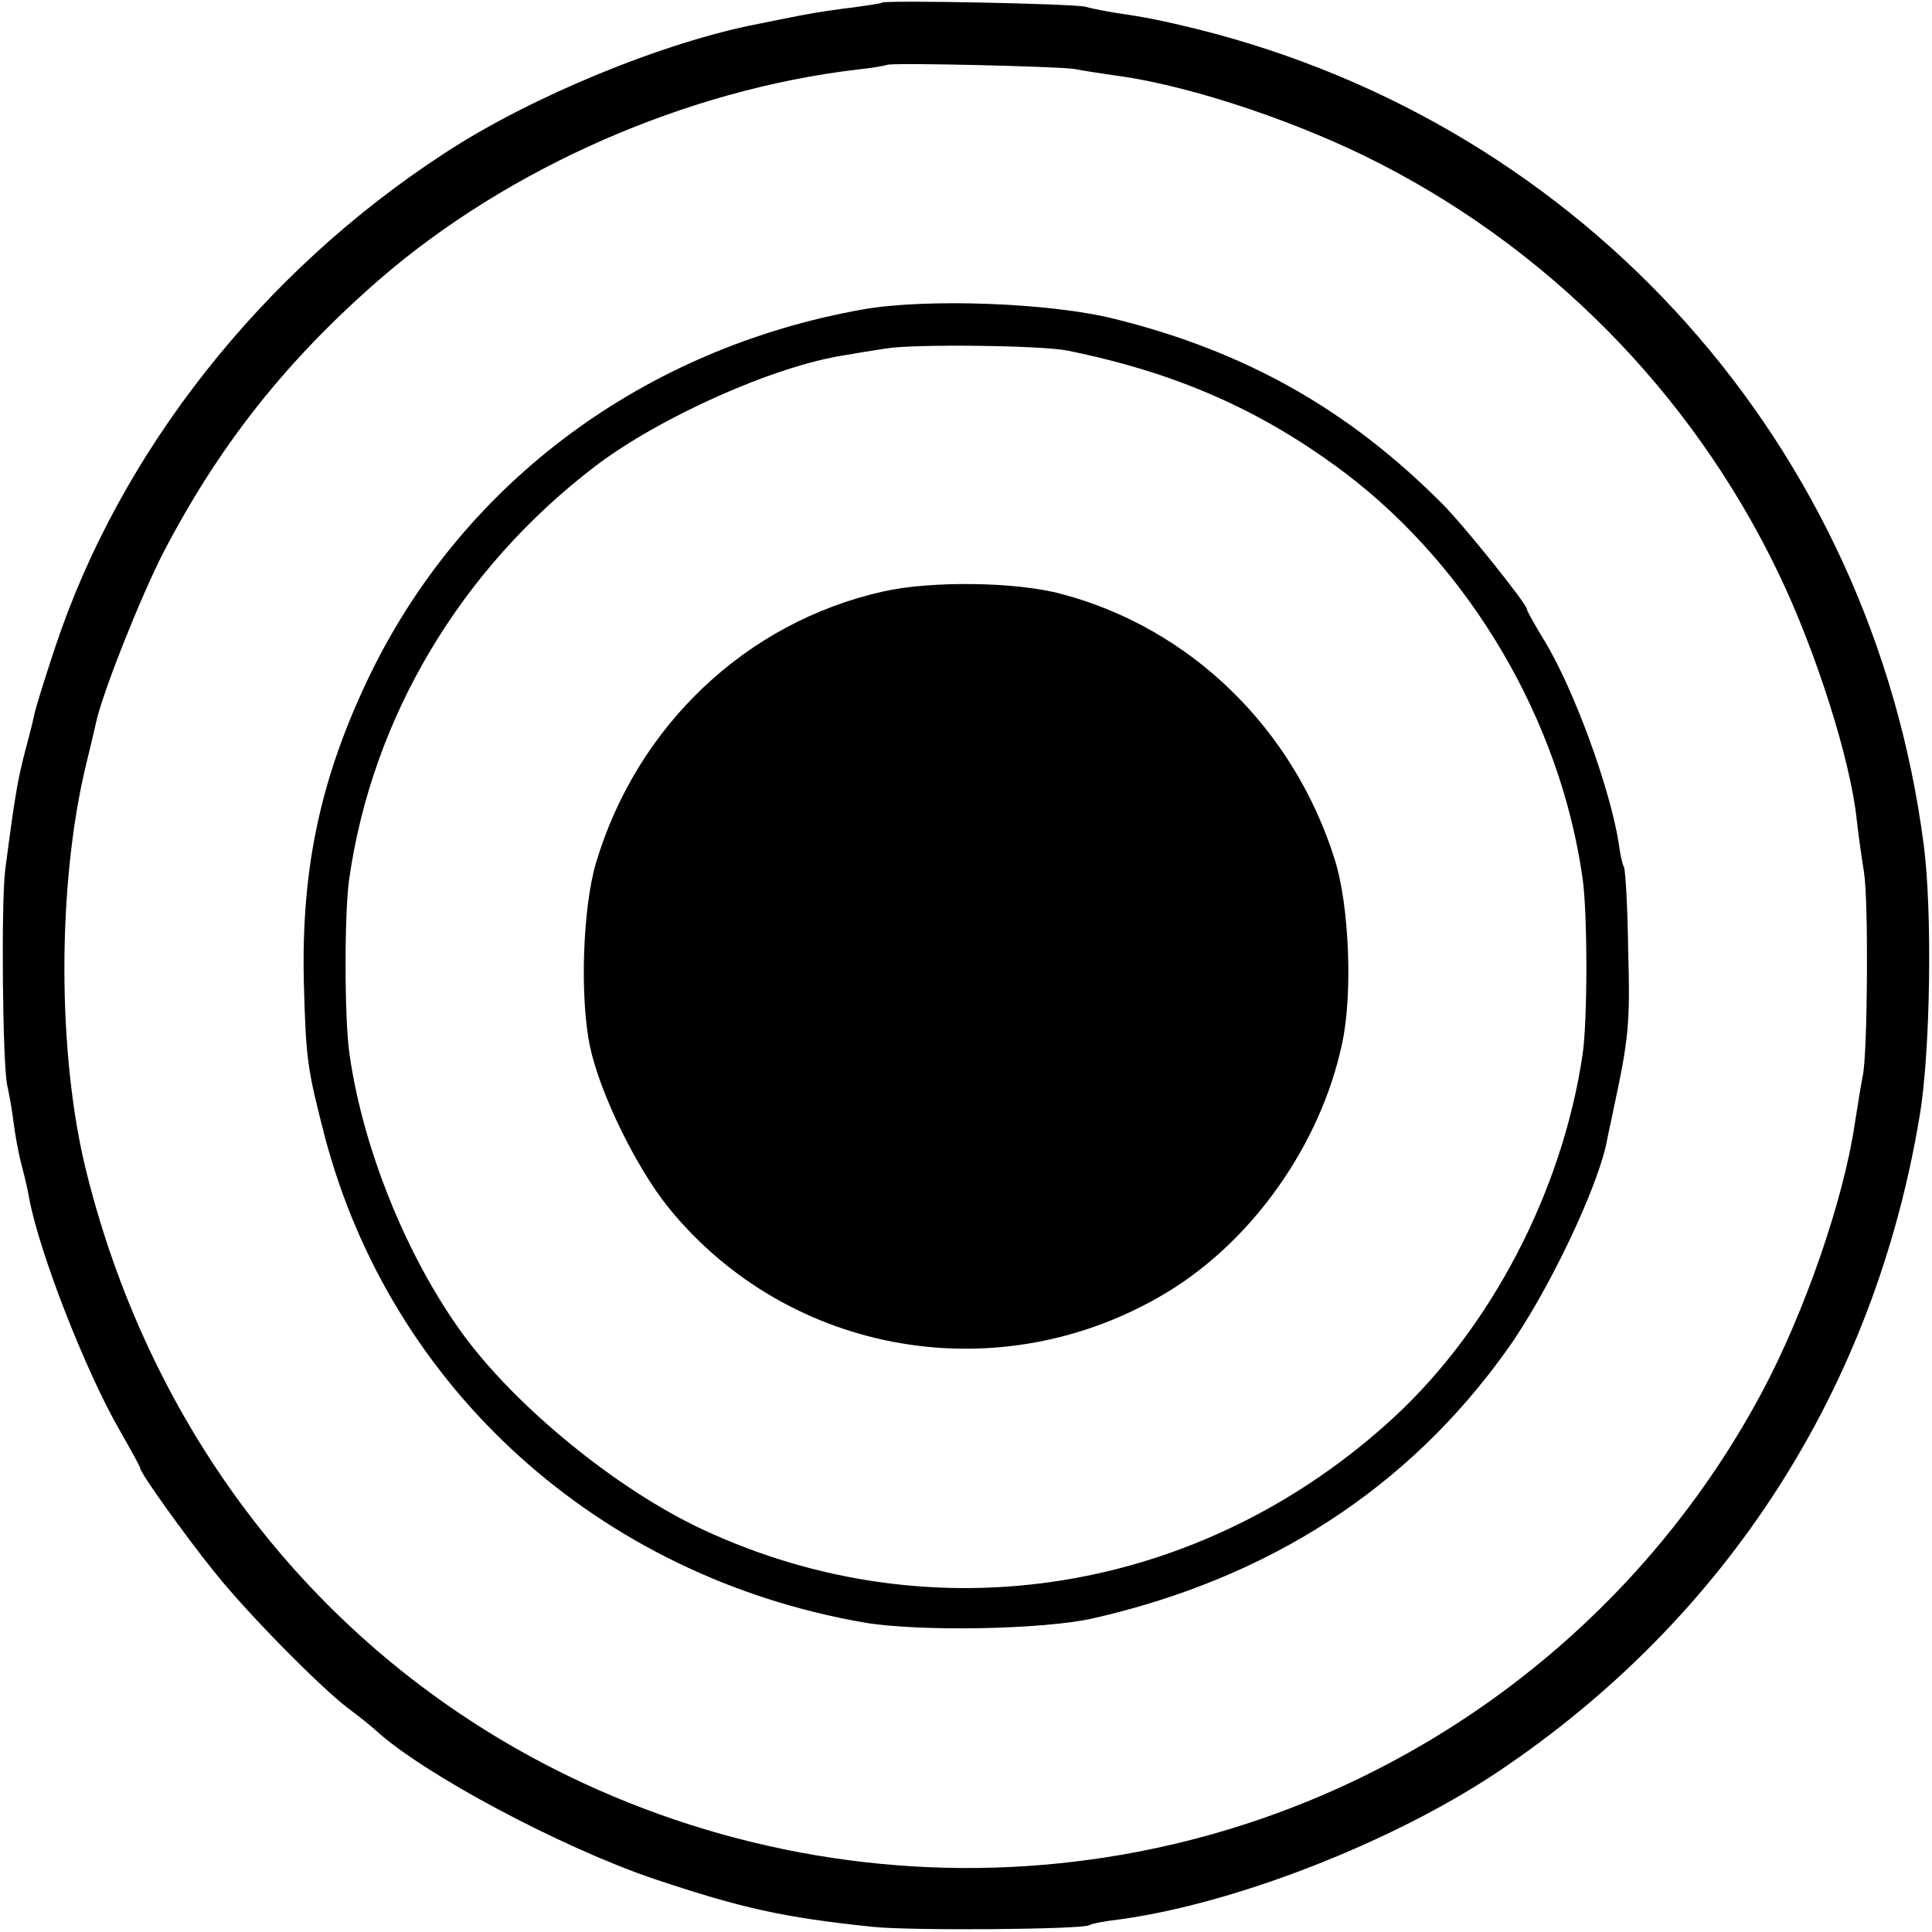
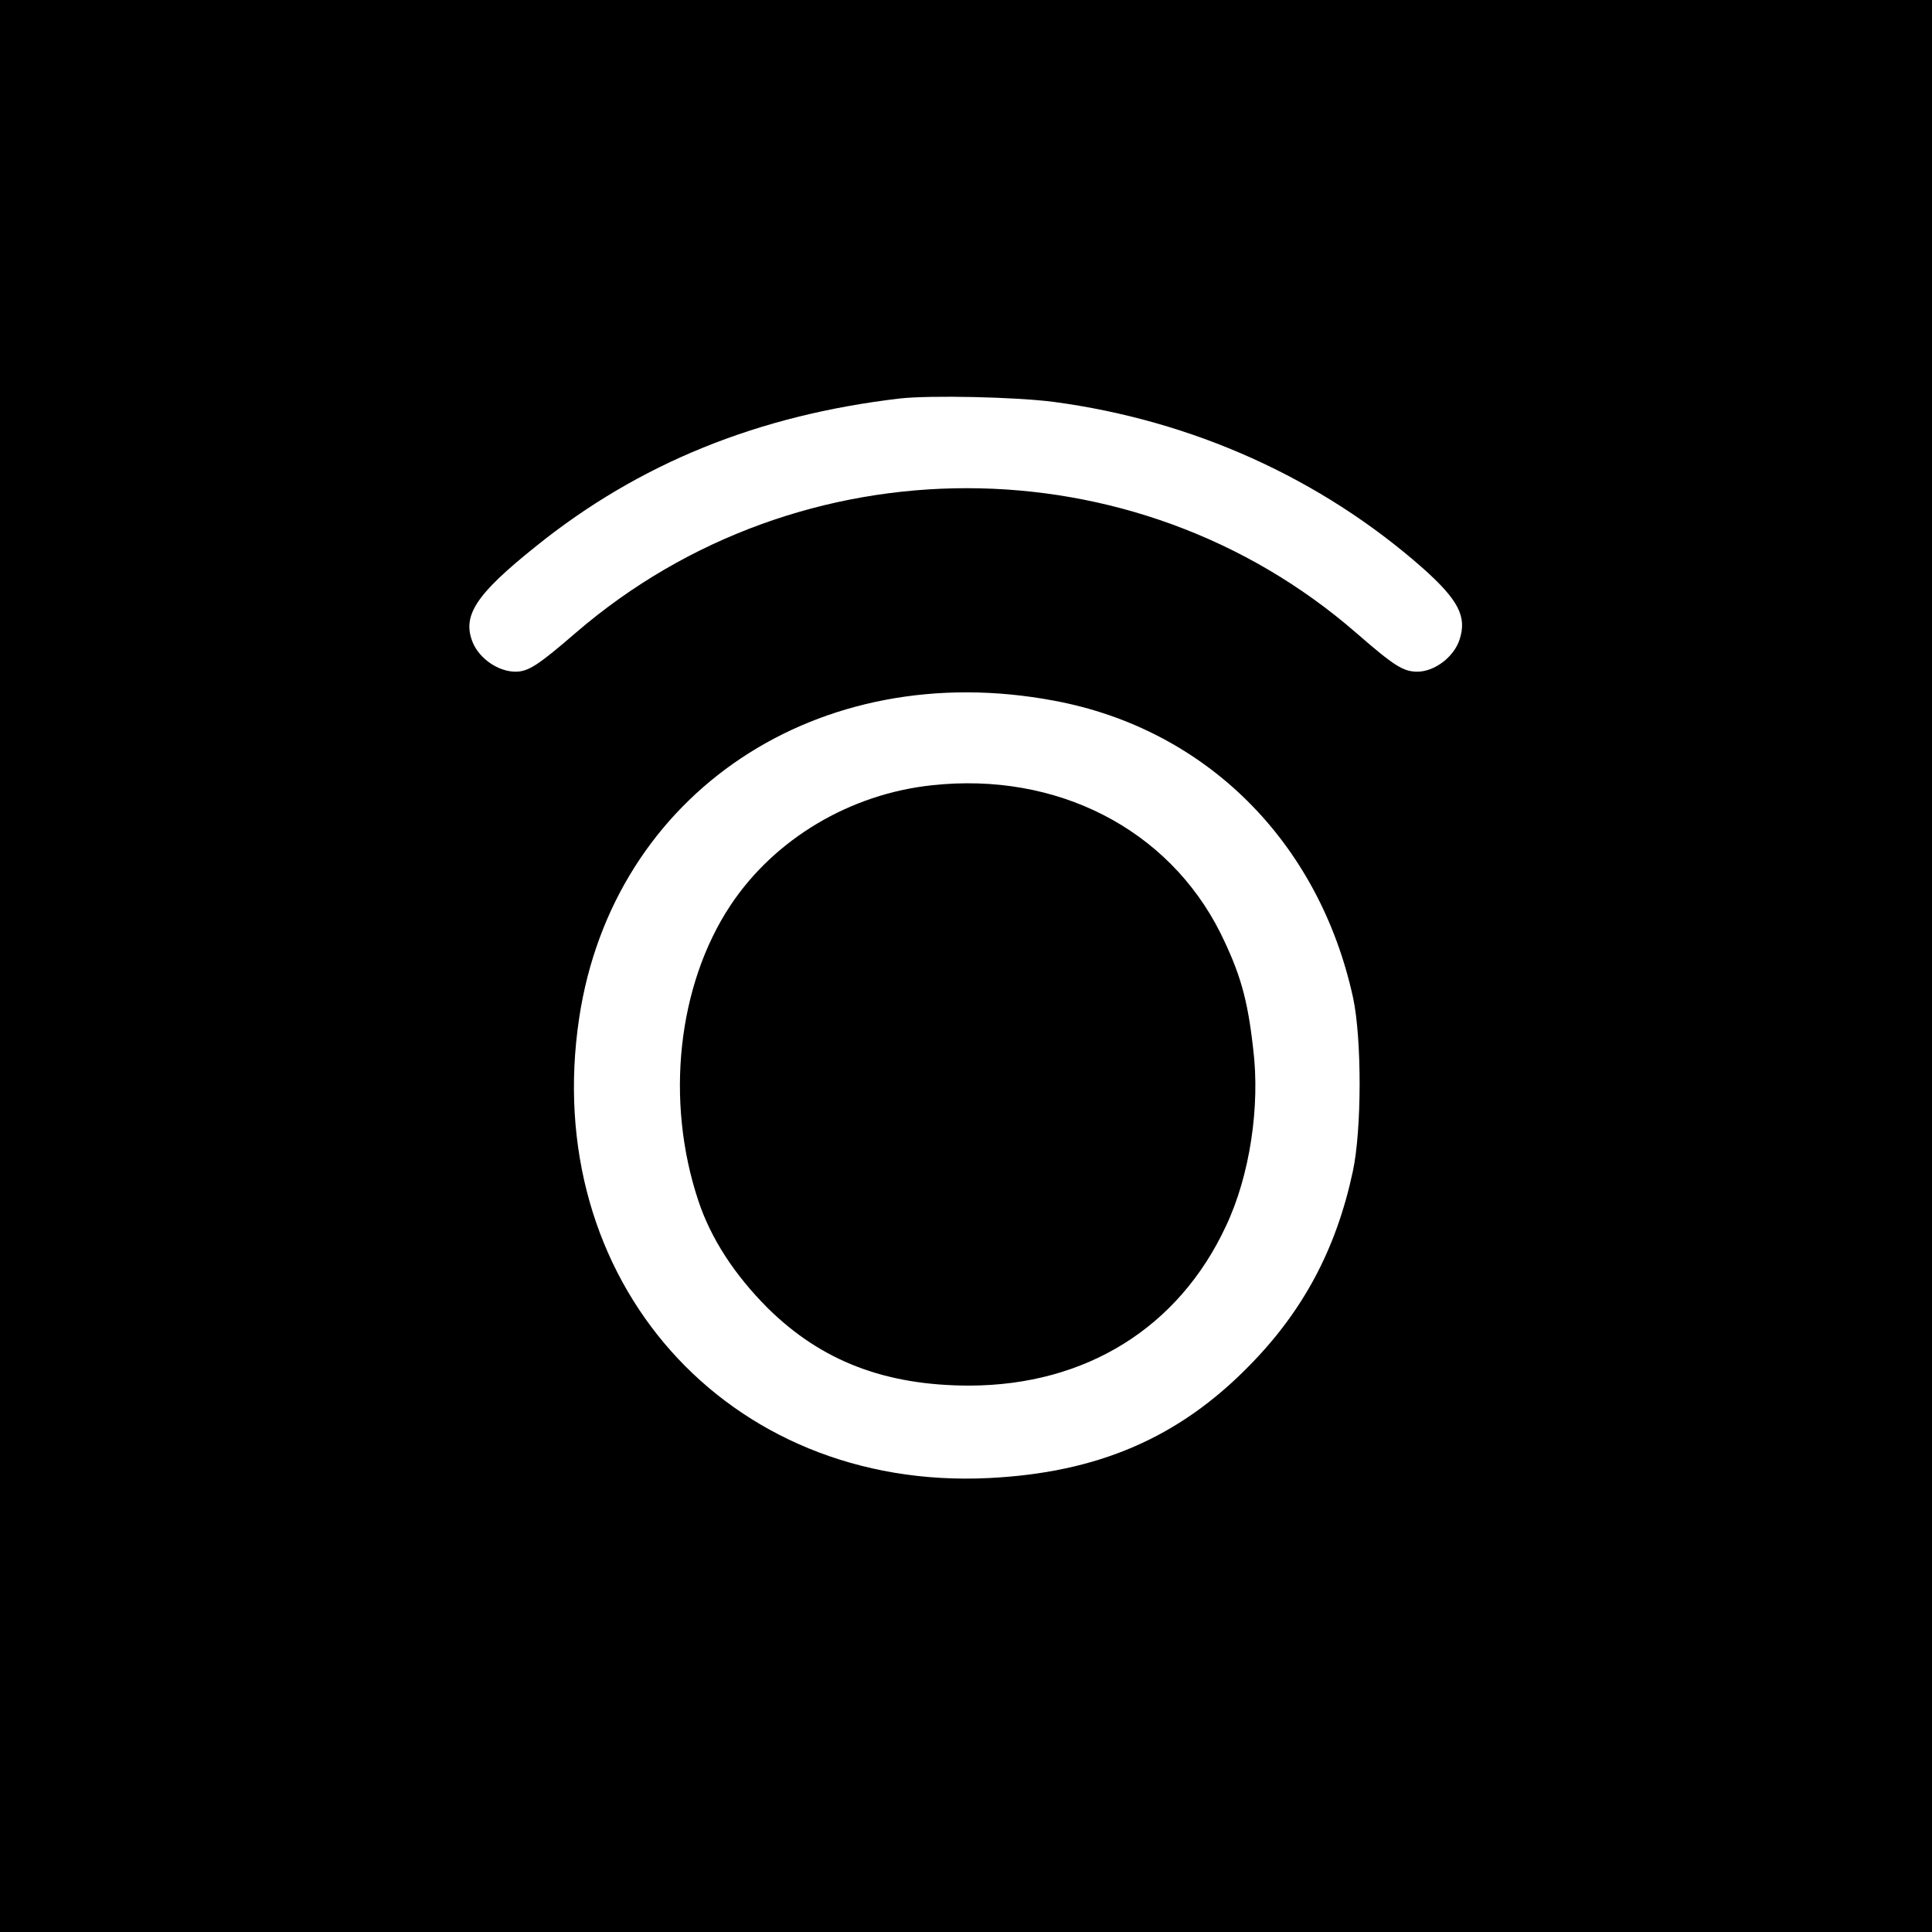
- <svg xmlns="http://www.w3.org/2000/svg" version="1.0" width="372pt" height="372pt" viewBox="0 0 372 372" preserveAspectRatio="xMidYMid meet">
-   <g transform="translate(0,372) scale(0.1,-0.1)" fill="#000000" stroke="none">
-     <path d="M1698 3715 c-2 -2 -25 -5 -53 -9 -27 -3 -75 -10 -105 -16 -30 -6 -66 -13 -80 -16 -182 -35 -438 -140 -604 -249 -352 -229 -625 -575 -750 -952 -20 -60 -38 -118 -40 -129 -2 -10 -9 -39 -16 -64 -16 -61 -21 -90 -40 -235 -8 -66 -5 -376 4 -415 3 -14 9 -45 12 -70 3 -25 10 -63 16 -85 6 -22 12 -49 14 -61 19 -105 110 -337 175 -449 21 -37 39 -69 39 -72 0 -9 85 -128 143 -200 63 -79 202 -220 257 -262 19 -14 44 -34 55 -44 91 -83 355 -224 535 -285 168 -56 247 -74 420 -92 75 -8 403 -5 417 3 5 3 30 8 57 11 223 30 528 149 731 285 440 295 724 738 811 1261 21 122 25 396 8 524 -100 767 -649 1383 -1399 1570 -65 16 -100 23 -155 31 -19 3 -46 8 -60 12 -24 6 -386 13 -392 8z m372 -128 c14 -3 48 -8 75 -12 133 -17 327 -80 480 -154 349 -170 632 -455 800 -806 72 -150 138 -358 150 -473 3 -26 9 -71 14 -101 9 -55 7 -345 -2 -391 -3 -14 -10 -57 -16 -96 -22 -146 -96 -360 -178 -514 -266 -498 -760 -836 -1320 -904 -334 -41 -675 17 -978 164 -466 226 -800 645 -929 1165 -56 226 -56 553 0 784 9 36 17 72 19 80 12 56 85 240 129 326 108 208 238 372 419 529 247 213 588 363 917 402 30 3 56 8 58 9 5 5 336 -3 362 -8z" />
-     <path d="M1660 3124 c-419 -75 -764 -330 -945 -698 -97 -199 -135 -375 -130 -596 4 -152 7 -168 40 -297 128 -487 528 -848 1038 -937 105 -18 345 -14 442 8 338 77 606 250 796 516 79 110 176 314 193 403 1 7 8 37 14 67 28 130 31 162 27 300 -1 80 -5 152 -8 160 -4 8 -8 29 -10 45 -16 104 -85 295 -143 391 -19 31 -34 58 -34 61 0 10 -121 161 -163 203 -179 180 -377 293 -631 356 -123 31 -363 40 -486 18z m395 -79 c208 -42 373 -114 534 -235 242 -183 415 -477 458 -780 10 -66 10 -277 0 -342 -39 -261 -175 -523 -363 -697 -369 -340 -885 -424 -1331 -216 -165 77 -358 235 -461 375 -108 148 -193 357 -219 540 -10 68 -10 268 -1 335 44 313 215 600 475 798 124 94 343 192 479 213 17 3 53 9 80 13 53 9 300 6 349 -4z" />
-     <path d="M1700 2581 c-263 -59 -473 -258 -552 -521 -26 -86 -32 -260 -12 -355 19 -90 89 -233 151 -310 232 -286 640 -356 959 -164 166 100 297 286 338 479 21 95 14 267 -14 355 -79 252 -277 445 -525 511 -87 24 -253 26 -345 5z" />
+ <svg xmlns="http://www.w3.org/2000/svg" version="1.0" width="512pt" height="512pt" viewBox="0 0 512 512" preserveAspectRatio="xMidYMid meet">
+   <g transform="translate(0,512) scale(0.1,-0.1)" fill="#000000" stroke="none">
+     <path d="M0 2560 l0 -2560 2560 0 2560 0 0 2560 0 2560 -2560 0 -2560 0 0 -2560z m2792 1495 c368 -49 708 -202 979 -441 94 -84 117 -128 97 -189 -15 -46 -66 -85 -112 -85 -37 0 -61 15 -161 102 -588 512 -1475 512 -2068 2 -102 -88 -127 -104 -161 -104 -45 0 -95 34 -113 77 -29 71 7 127 167 255 273 220 589 348 965 392 82 9 307 4 407 -9z m2 -792 c402 -75 702 -374 792 -788 23 -109 23 -349 -1 -460 -44 -205 -131 -369 -275 -515 -187 -191 -402 -283 -690 -297 -693 -34 -1190 525 -1085 1220 90 595 633 958 1259 840z" />
+     <path d="M2470 3039 c-217 -23 -417 -142 -534 -318 -140 -211 -174 -518 -85 -784 33 -99 95 -195 184 -284 142 -140 311 -205 535 -205 308 1 554 154 679 423 63 133 91 317 72 470 -15 134 -35 201 -87 307 -138 275 -433 427 -764 391z" />
  </g>
</svg>
